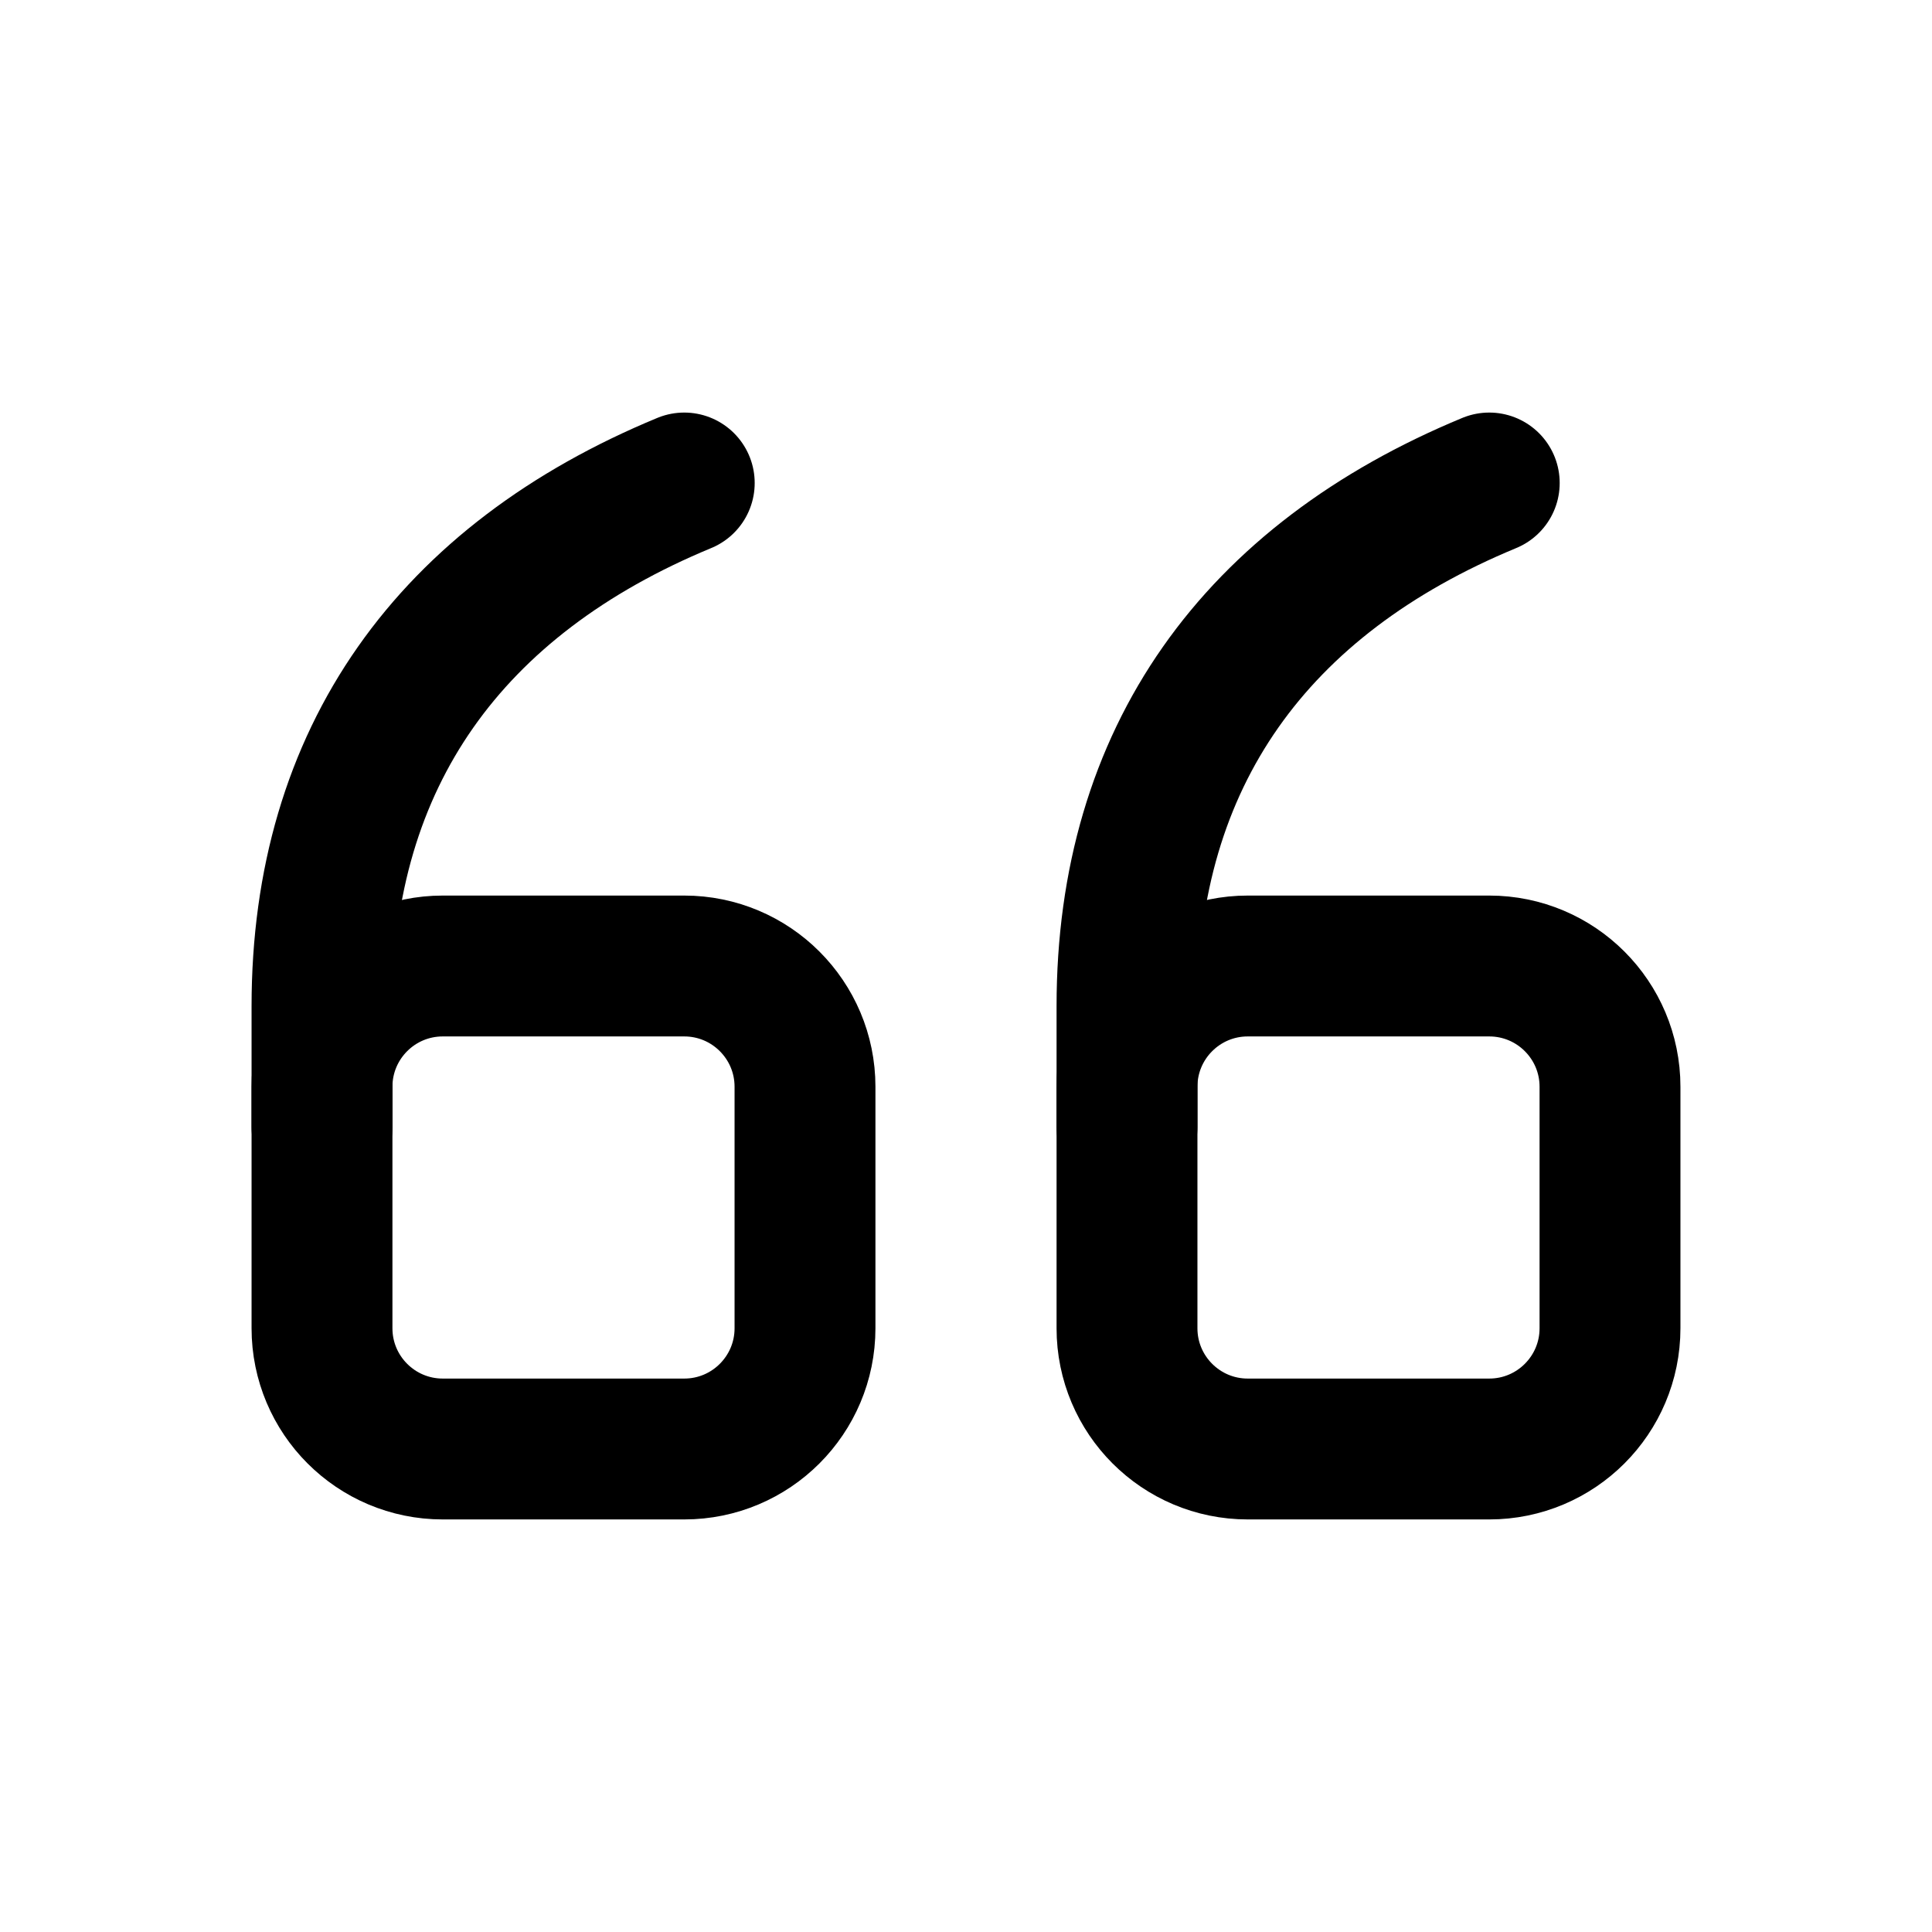
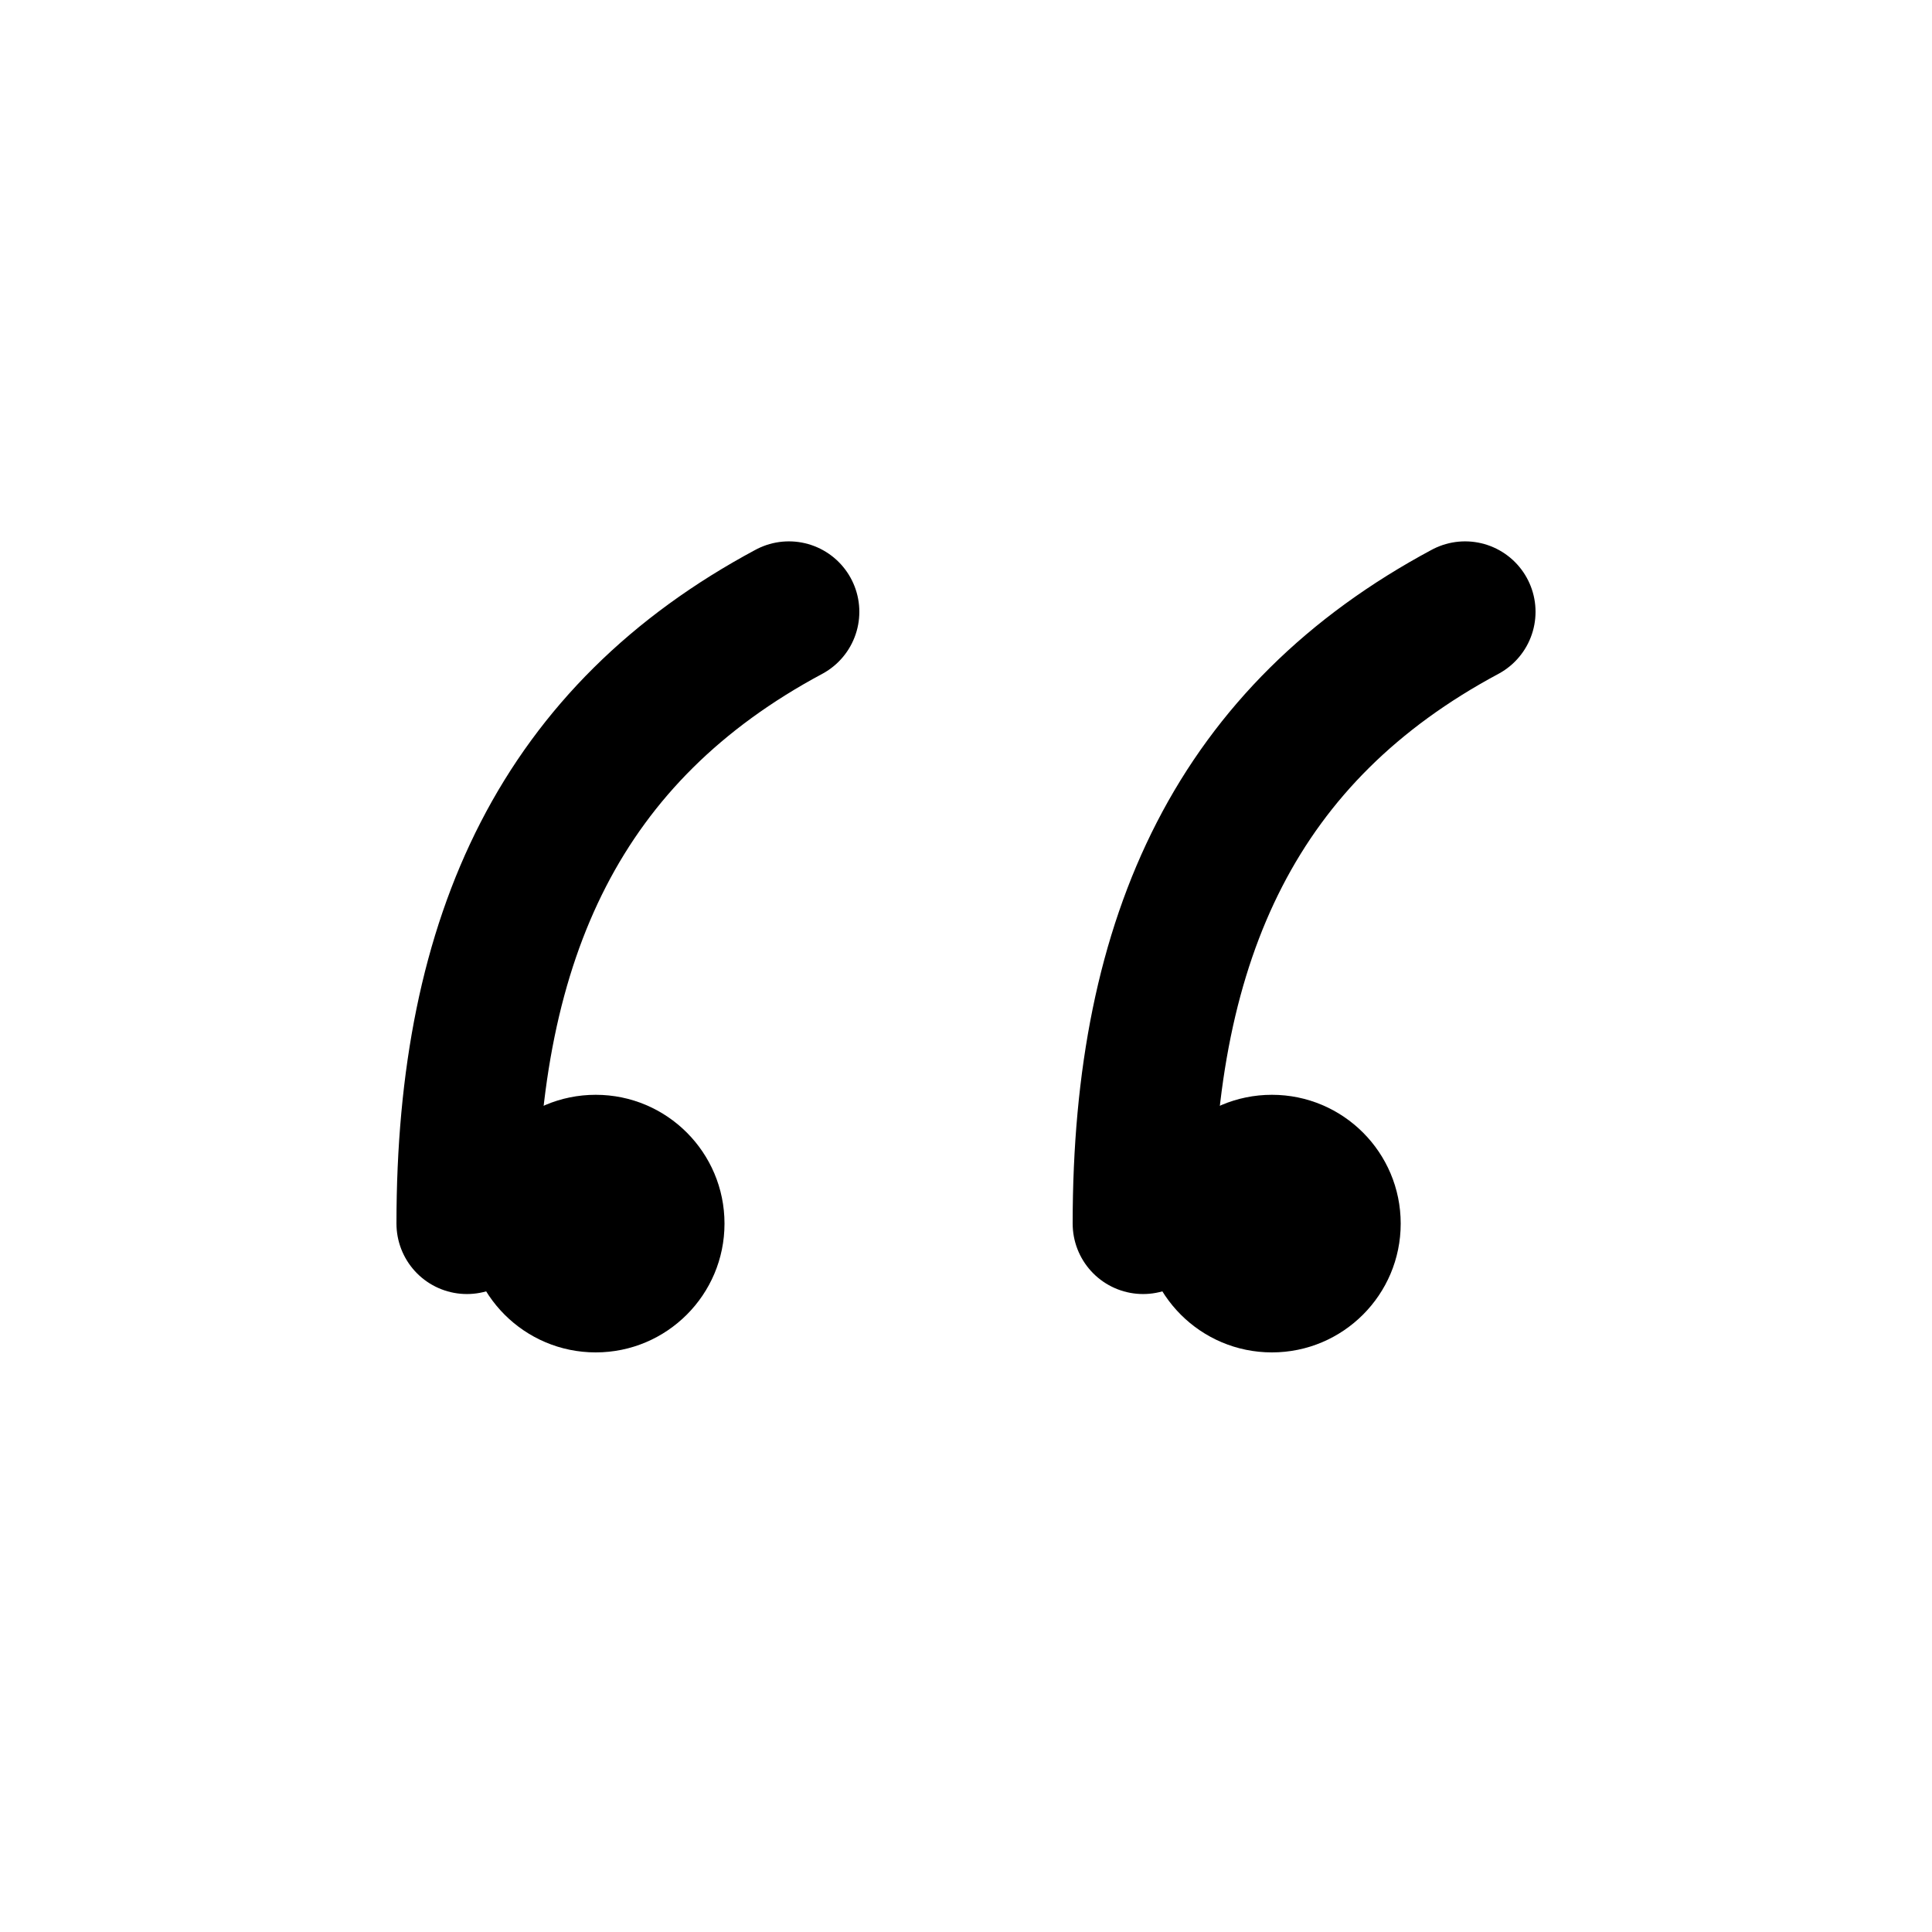
<svg xmlns="http://www.w3.org/2000/svg" viewBox="0 0 24 24" fill="none" stroke="currentColor" stroke-width="1.75" stroke-linecap="round" stroke-linejoin="round" data-group="generic">
-   <rect x="4" y="12" width="6" height="6" rx="1.5" />
-   <rect x="14" y="12" width="6" height="6" rx="1.5" />
-   <path d="M4 14v-1.5C4 9.4 5.6 7.2 8.5 6M14 14v-1.5c0-3.1 1.6-5.3 4.5-6.5" />
+   <circle cx="7.4" cy="15.2" r="1.6" fill="currentColor" stroke="none" />
+   <circle cx="15.8" cy="15.2" r="1.6" fill="currentColor" stroke="none" />
+   <path d="M5.8 15.2C5.8 11.6 7 9.1 9.8 7.6M14.2 15.2C14.2 11.6 15.4 9.1 18.2 7.6" />
</svg>
